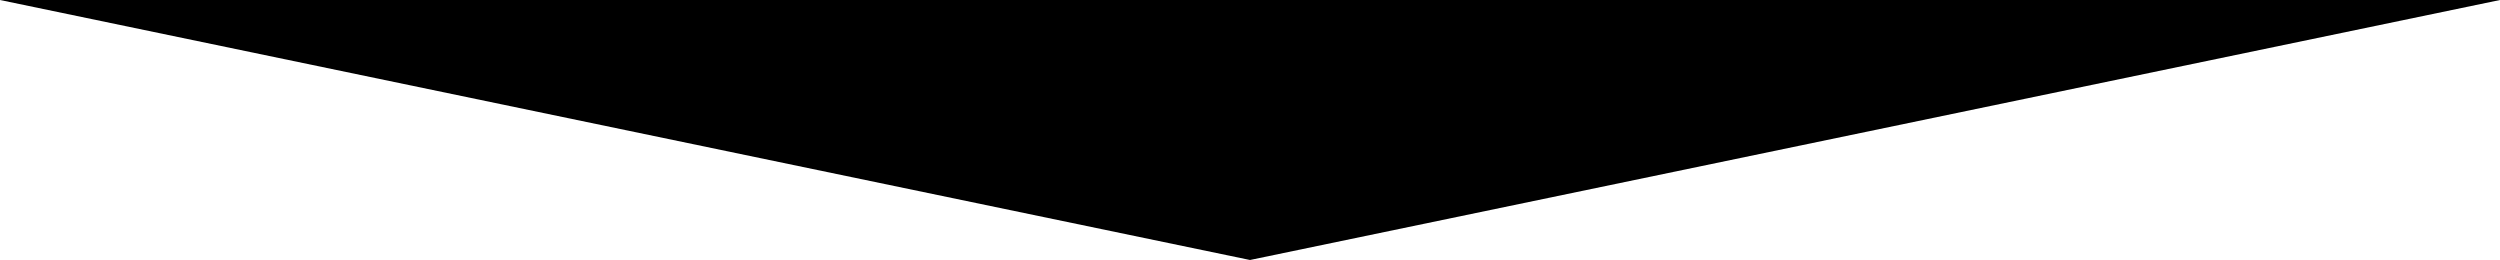
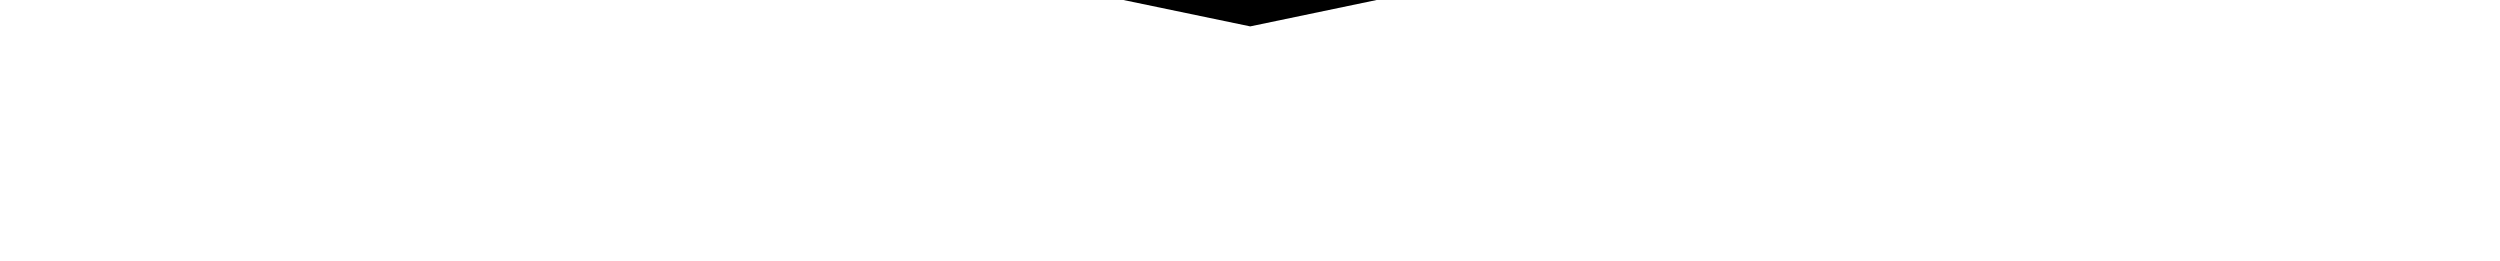
- <svg xmlns="http://www.w3.org/2000/svg" version="1.0" id="Layer_1" x="0px" y="0px" width="595.28px" height="61.905px" viewBox="0 0 595.28 61.905" enable-background="new 0 0 595.28 61.905" xml:space="preserve">
-   <polygon fill="#000000" points="297.64,61.905 0,0 595.28,0 " />
+ <svg xmlns="http://www.w3.org/2000/svg" version="1.0" id="Layer_1" x="0" y="0" width="595" height="62" viewBox="0 0 595 612" enable-background="new 0 0 595 62" xml:space="preserve">
+   <polygon fill="#000000" points="298,62 0,0 595,0 " />
</svg>
